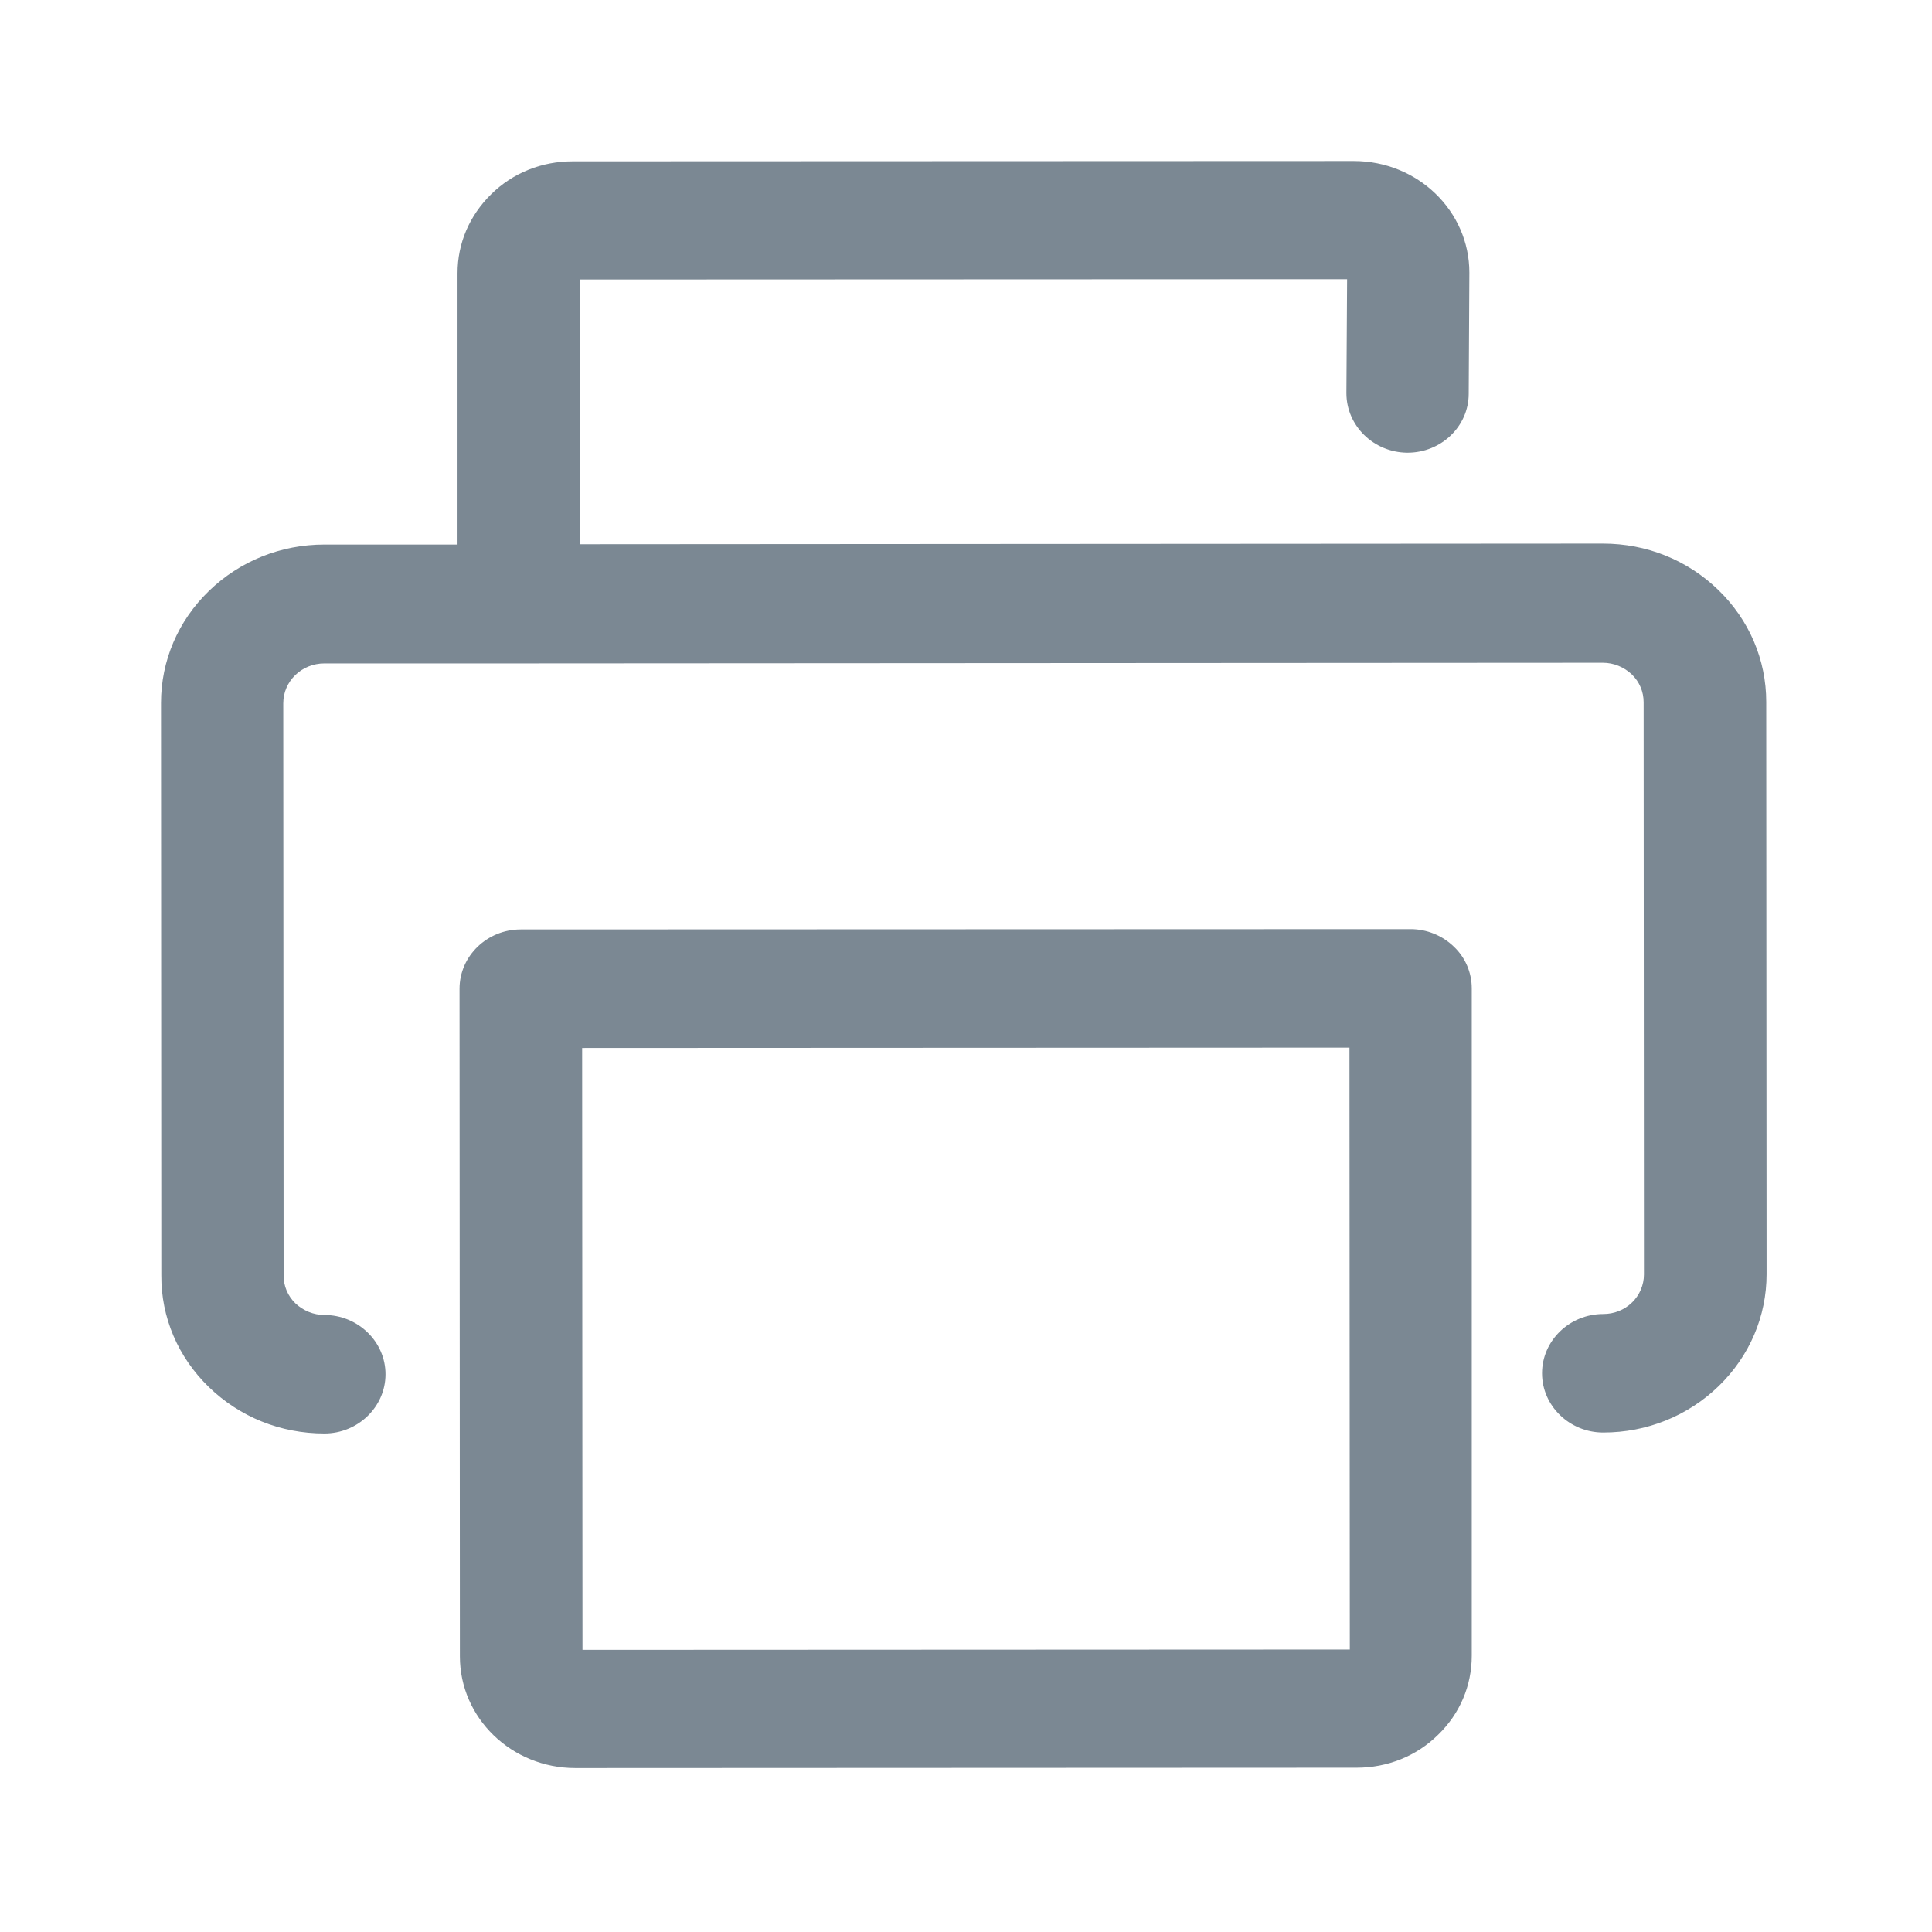
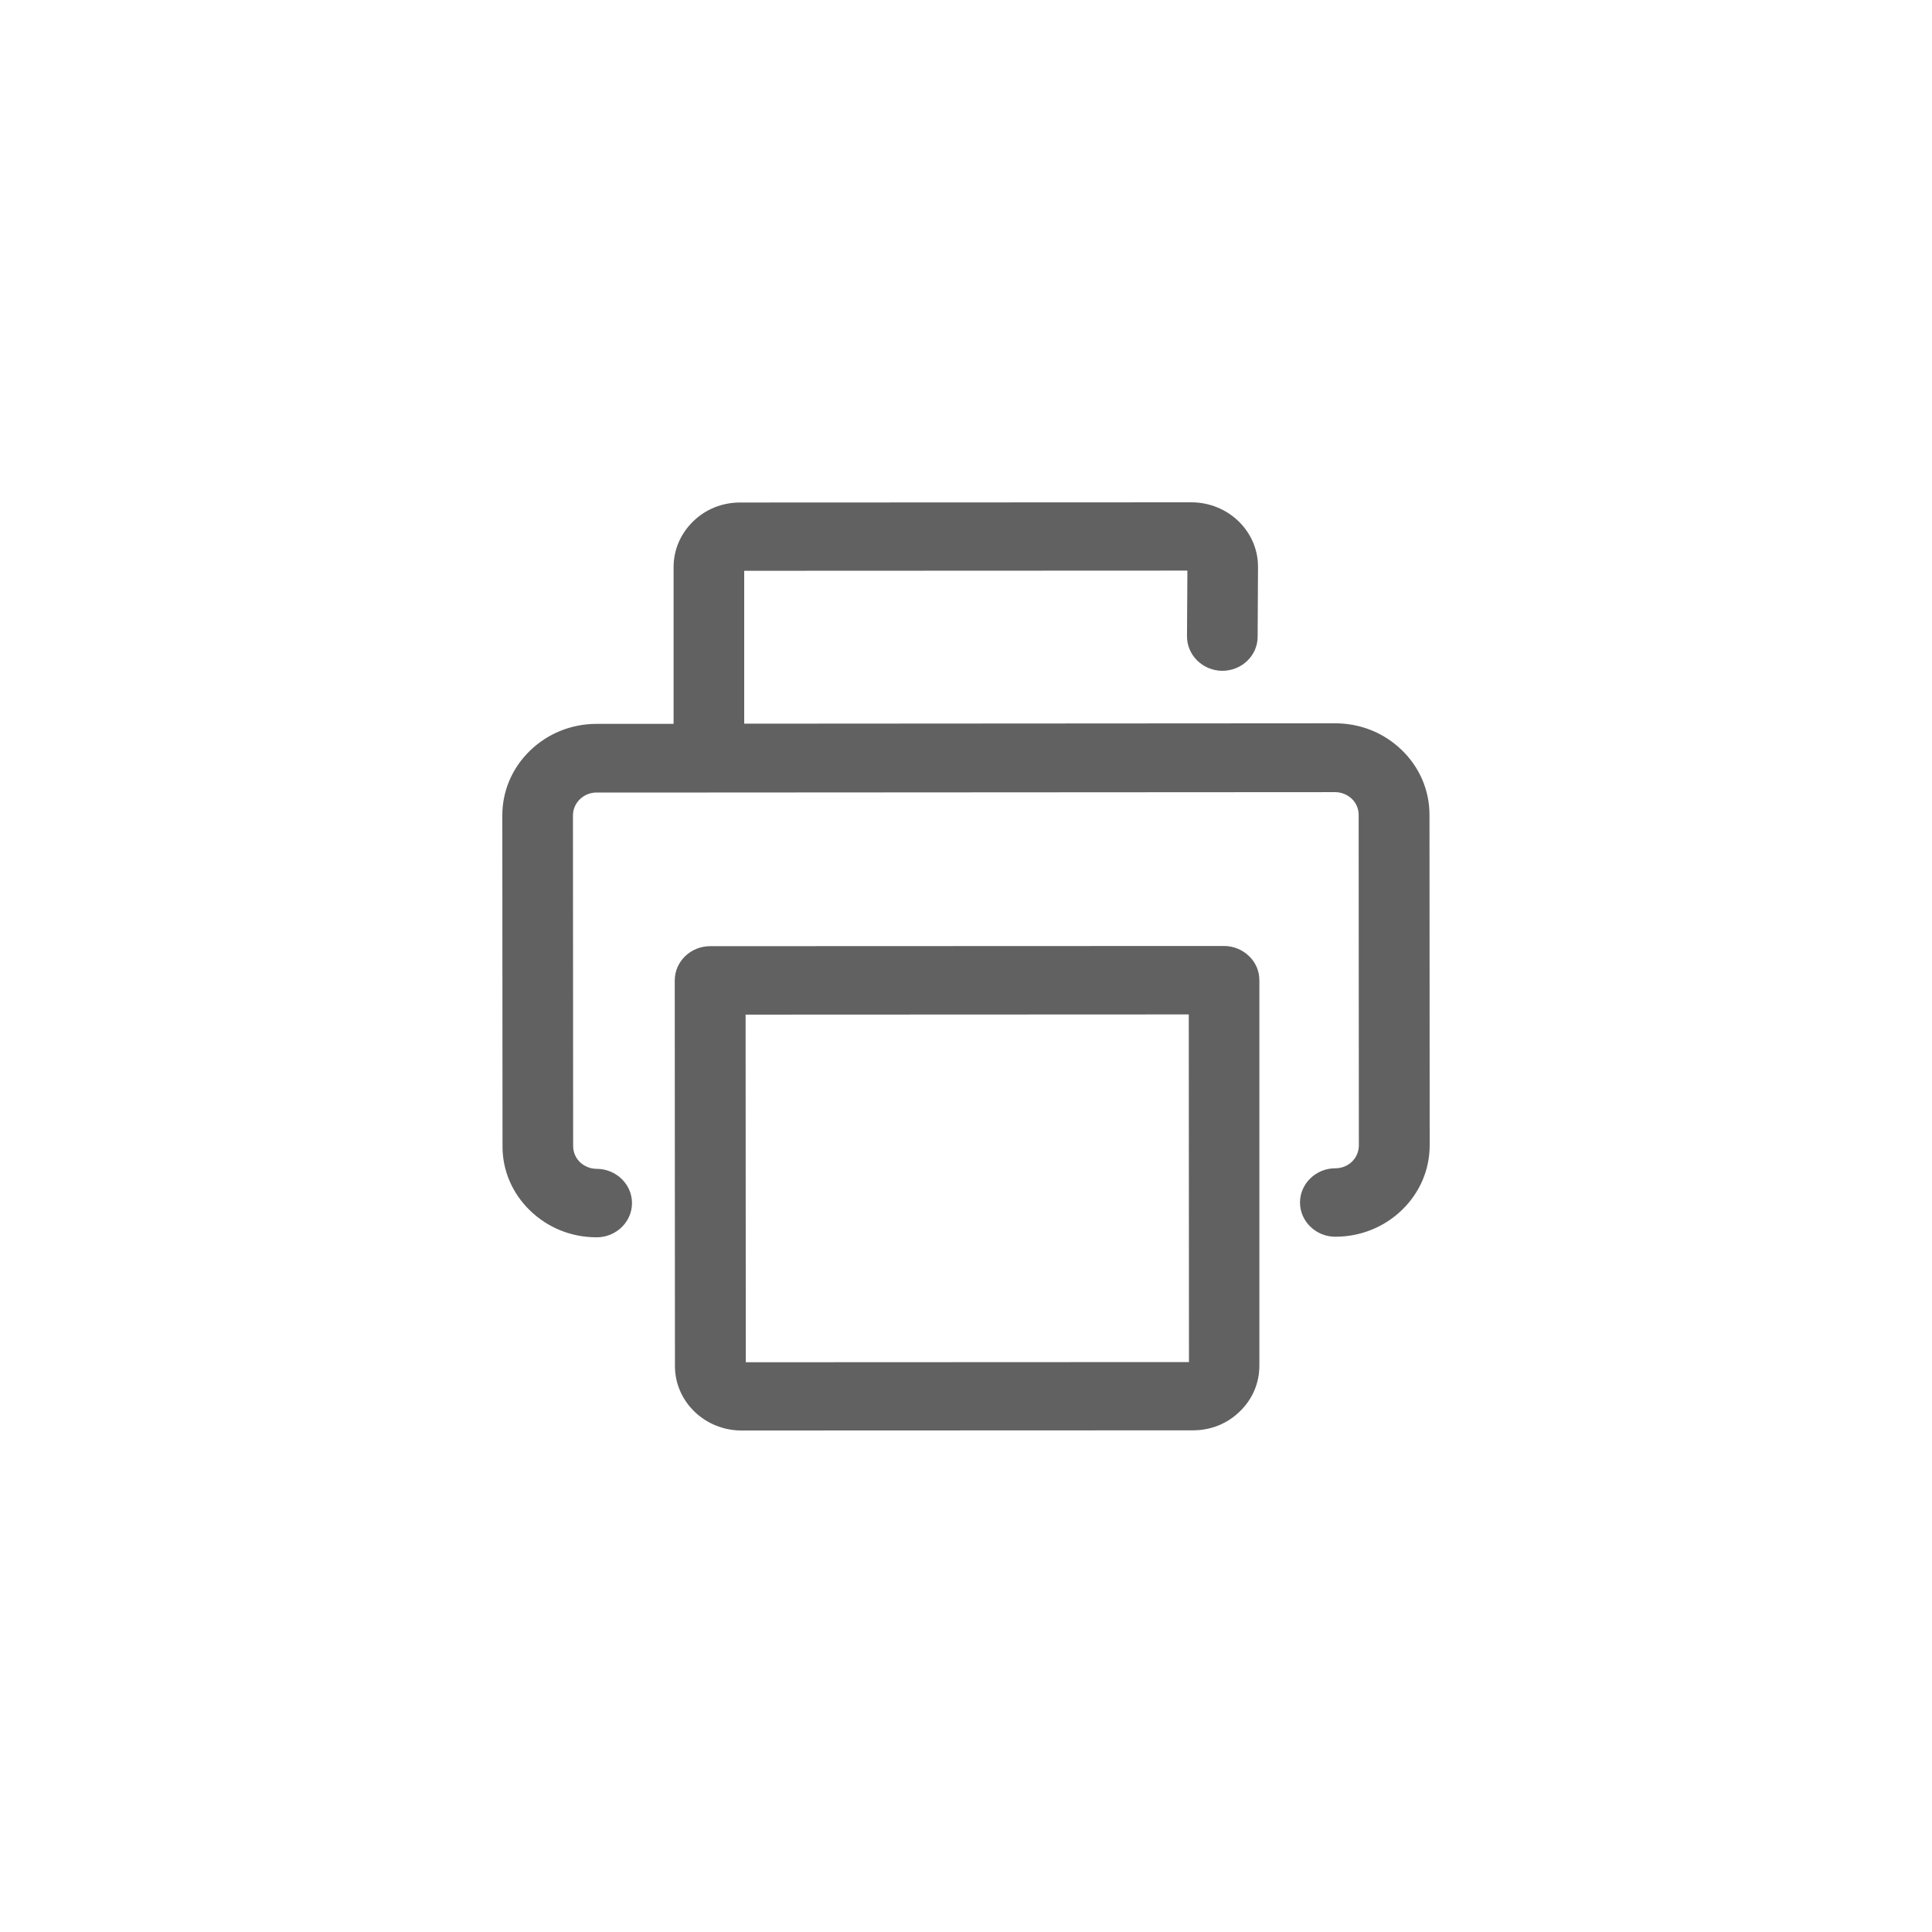
- <svg xmlns="http://www.w3.org/2000/svg" width="50" height="50" viewBox="0 0 50 50" fill="none">
-   <path d="M45.71 18.166C45.71 17.076 45.271 16.045 44.471 15.269C43.671 14.494 42.616 14.068 41.482 14.068L15.005 14.085V7.234L34.863 7.226L34.845 10.174C34.845 11.017 35.548 11.708 36.419 11.716H36.427C37.298 11.716 38.01 11.034 38.01 10.191L38.027 7.055C38.027 5.462 36.691 4.167 35.038 4.167L14.82 4.175C14.021 4.175 13.273 4.473 12.711 5.027C12.148 5.581 11.841 6.297 11.841 7.072V14.093H8.395C7.27 14.093 6.206 14.519 5.406 15.295C4.606 16.07 4.167 17.101 4.167 18.192L4.175 33.001C4.167 34.092 4.606 35.123 5.406 35.898C6.206 36.673 7.261 37.099 8.395 37.099C9.265 37.099 9.977 36.409 9.977 35.566C9.977 34.722 9.265 34.032 8.395 34.032C8.113 34.032 7.85 33.921 7.648 33.734C7.445 33.538 7.34 33.282 7.34 33.01L7.331 18.2C7.331 17.63 7.806 17.169 8.395 17.169H13.423L41.482 17.152C41.763 17.152 42.027 17.263 42.229 17.451C42.431 17.646 42.537 17.902 42.537 18.175L42.545 32.984C42.545 33.257 42.431 33.521 42.238 33.708C42.036 33.904 41.772 34.007 41.491 34.007C40.62 34.007 39.908 34.697 39.908 35.54C39.908 36.384 40.62 37.074 41.491 37.074C42.616 37.074 43.679 36.648 44.479 35.873C45.279 35.097 45.719 34.066 45.719 32.975L45.71 18.166Z" fill="#7B8893" />
-   <path fill-rule="evenodd" clip-rule="evenodd" d="M36.506 24.046C36.919 24.046 37.324 24.207 37.623 24.497C37.922 24.778 38.089 25.17 38.089 25.579V42.851C38.089 43.626 37.781 44.351 37.218 44.896C36.656 45.45 35.908 45.748 35.109 45.748L14.891 45.757C13.238 45.757 11.902 44.462 11.902 42.868L11.893 25.588C11.893 24.744 12.605 24.054 13.475 24.054L36.506 24.046ZM15.066 27.122L15.075 42.698L34.933 42.689L34.924 27.113L15.066 27.122Z" fill="#7B8893" />
+ <svg xmlns="http://www.w3.org/2000/svg" width="100" height="100" viewBox="0 0 100 100" fill="none">
+   <path d="M73.99 42.172C73.99 40.912 73.482 39.721 72.558 38.825C71.634 37.93 70.415 37.438 69.106 37.438L38.52 37.457V29.544L61.459 29.534L61.439 32.939C61.439 33.914 62.251 34.711 63.257 34.721H63.267C64.272 34.721 65.095 33.933 65.095 32.959L65.115 29.337C65.115 27.496 63.571 26 61.662 26L38.307 26.01C37.383 26.01 36.52 26.354 35.87 26.994C35.22 27.634 34.865 28.461 34.865 29.356V37.467H30.884C29.584 37.467 28.356 37.959 27.432 38.855C26.508 39.751 26 40.942 26 42.202L26.01 59.309C26 60.568 26.508 61.759 27.432 62.655C28.356 63.551 29.574 64.043 30.884 64.043C31.89 64.043 32.712 63.246 32.712 62.271C32.712 61.297 31.89 60.499 30.884 60.499C30.559 60.499 30.255 60.372 30.021 60.155C29.788 59.929 29.666 59.633 29.666 59.318L29.656 42.211C29.656 41.552 30.204 41.02 30.884 41.02H36.693L69.106 41.001C69.43 41.001 69.735 41.129 69.969 41.345C70.202 41.572 70.324 41.867 70.324 42.182L70.334 59.289C70.334 59.604 70.202 59.909 69.979 60.126C69.745 60.352 69.441 60.47 69.116 60.47C68.11 60.47 67.288 61.267 67.288 62.242C67.288 63.216 68.11 64.013 69.116 64.013C70.415 64.013 71.644 63.521 72.568 62.626C73.492 61.73 74 60.539 74 59.279L73.99 42.172Z" fill="#626161" />
+   <path fill-rule="evenodd" clip-rule="evenodd" d="M63.357 48.964C63.834 48.964 64.302 49.151 64.647 49.485C64.992 49.81 65.185 50.263 65.185 50.735V70.687C65.185 71.583 64.83 72.419 64.18 73.049C63.53 73.689 62.667 74.034 61.743 74.034L38.388 74.043C36.478 74.043 34.935 72.547 34.935 70.707L34.925 50.745C34.925 49.771 35.747 48.974 36.753 48.974L63.357 48.964ZM38.592 52.517L38.602 70.51L61.541 70.5L61.531 52.507L38.592 52.517Z" fill="#626161" />
</svg>
